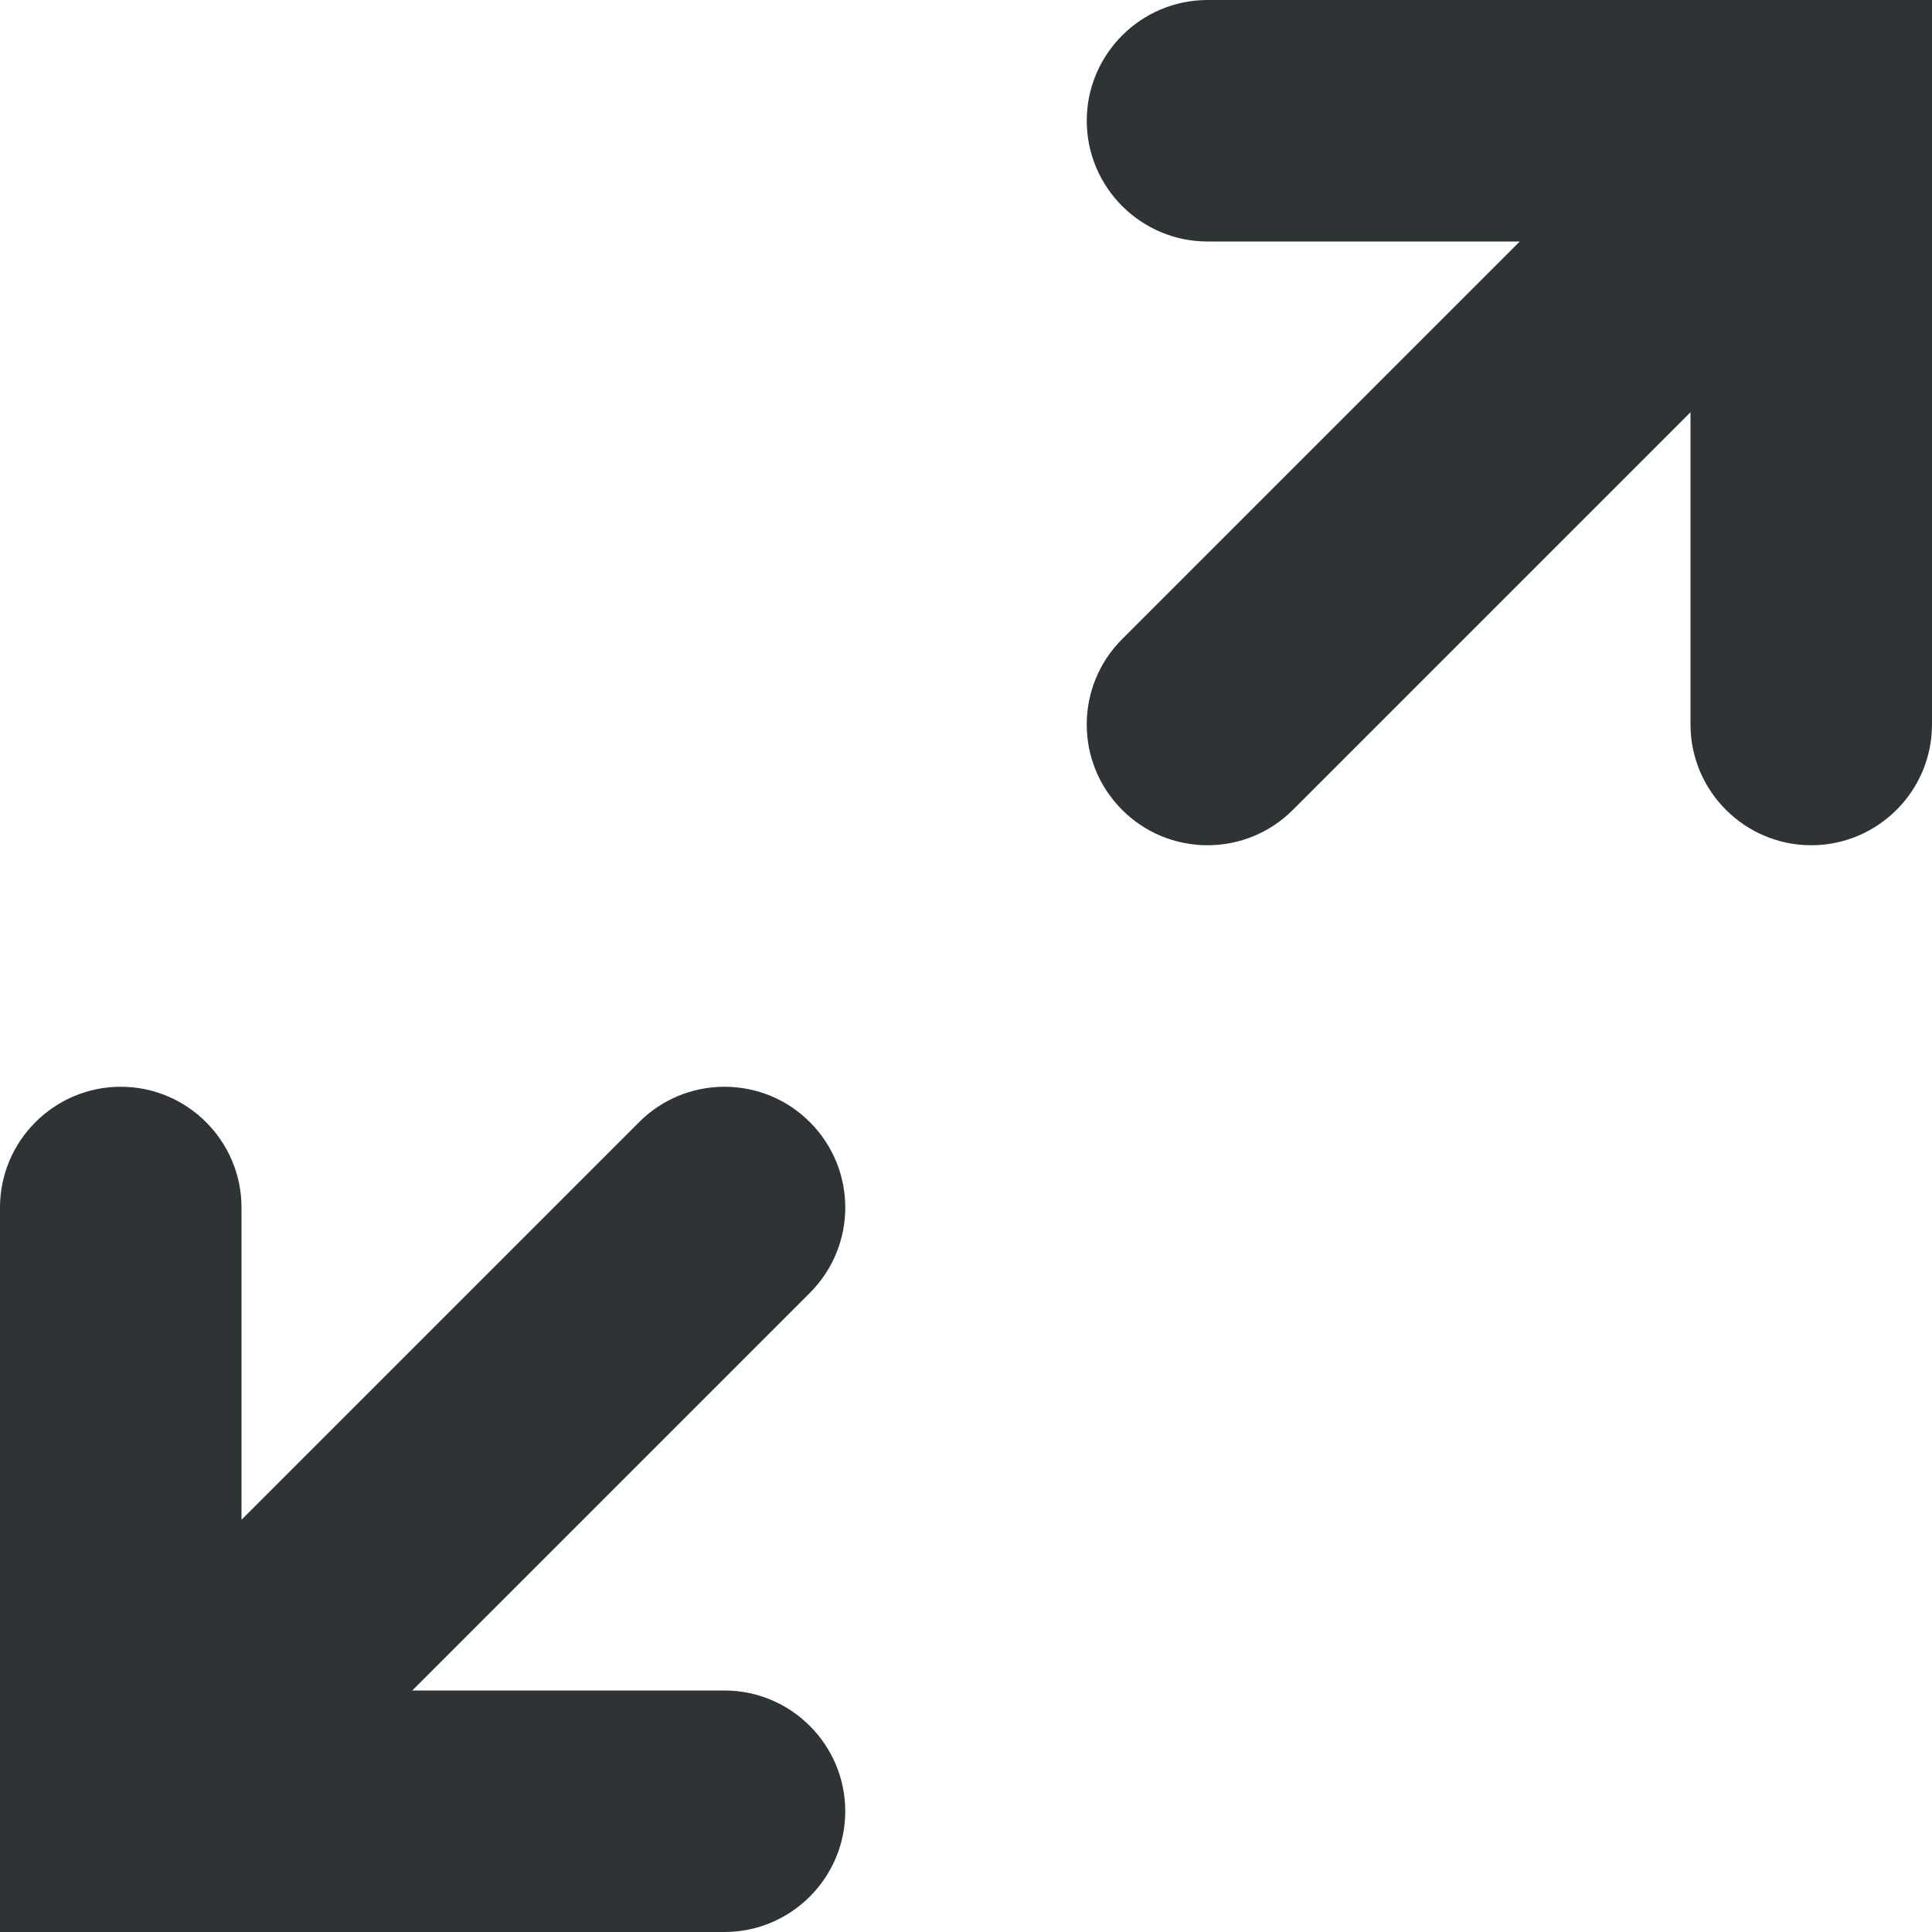
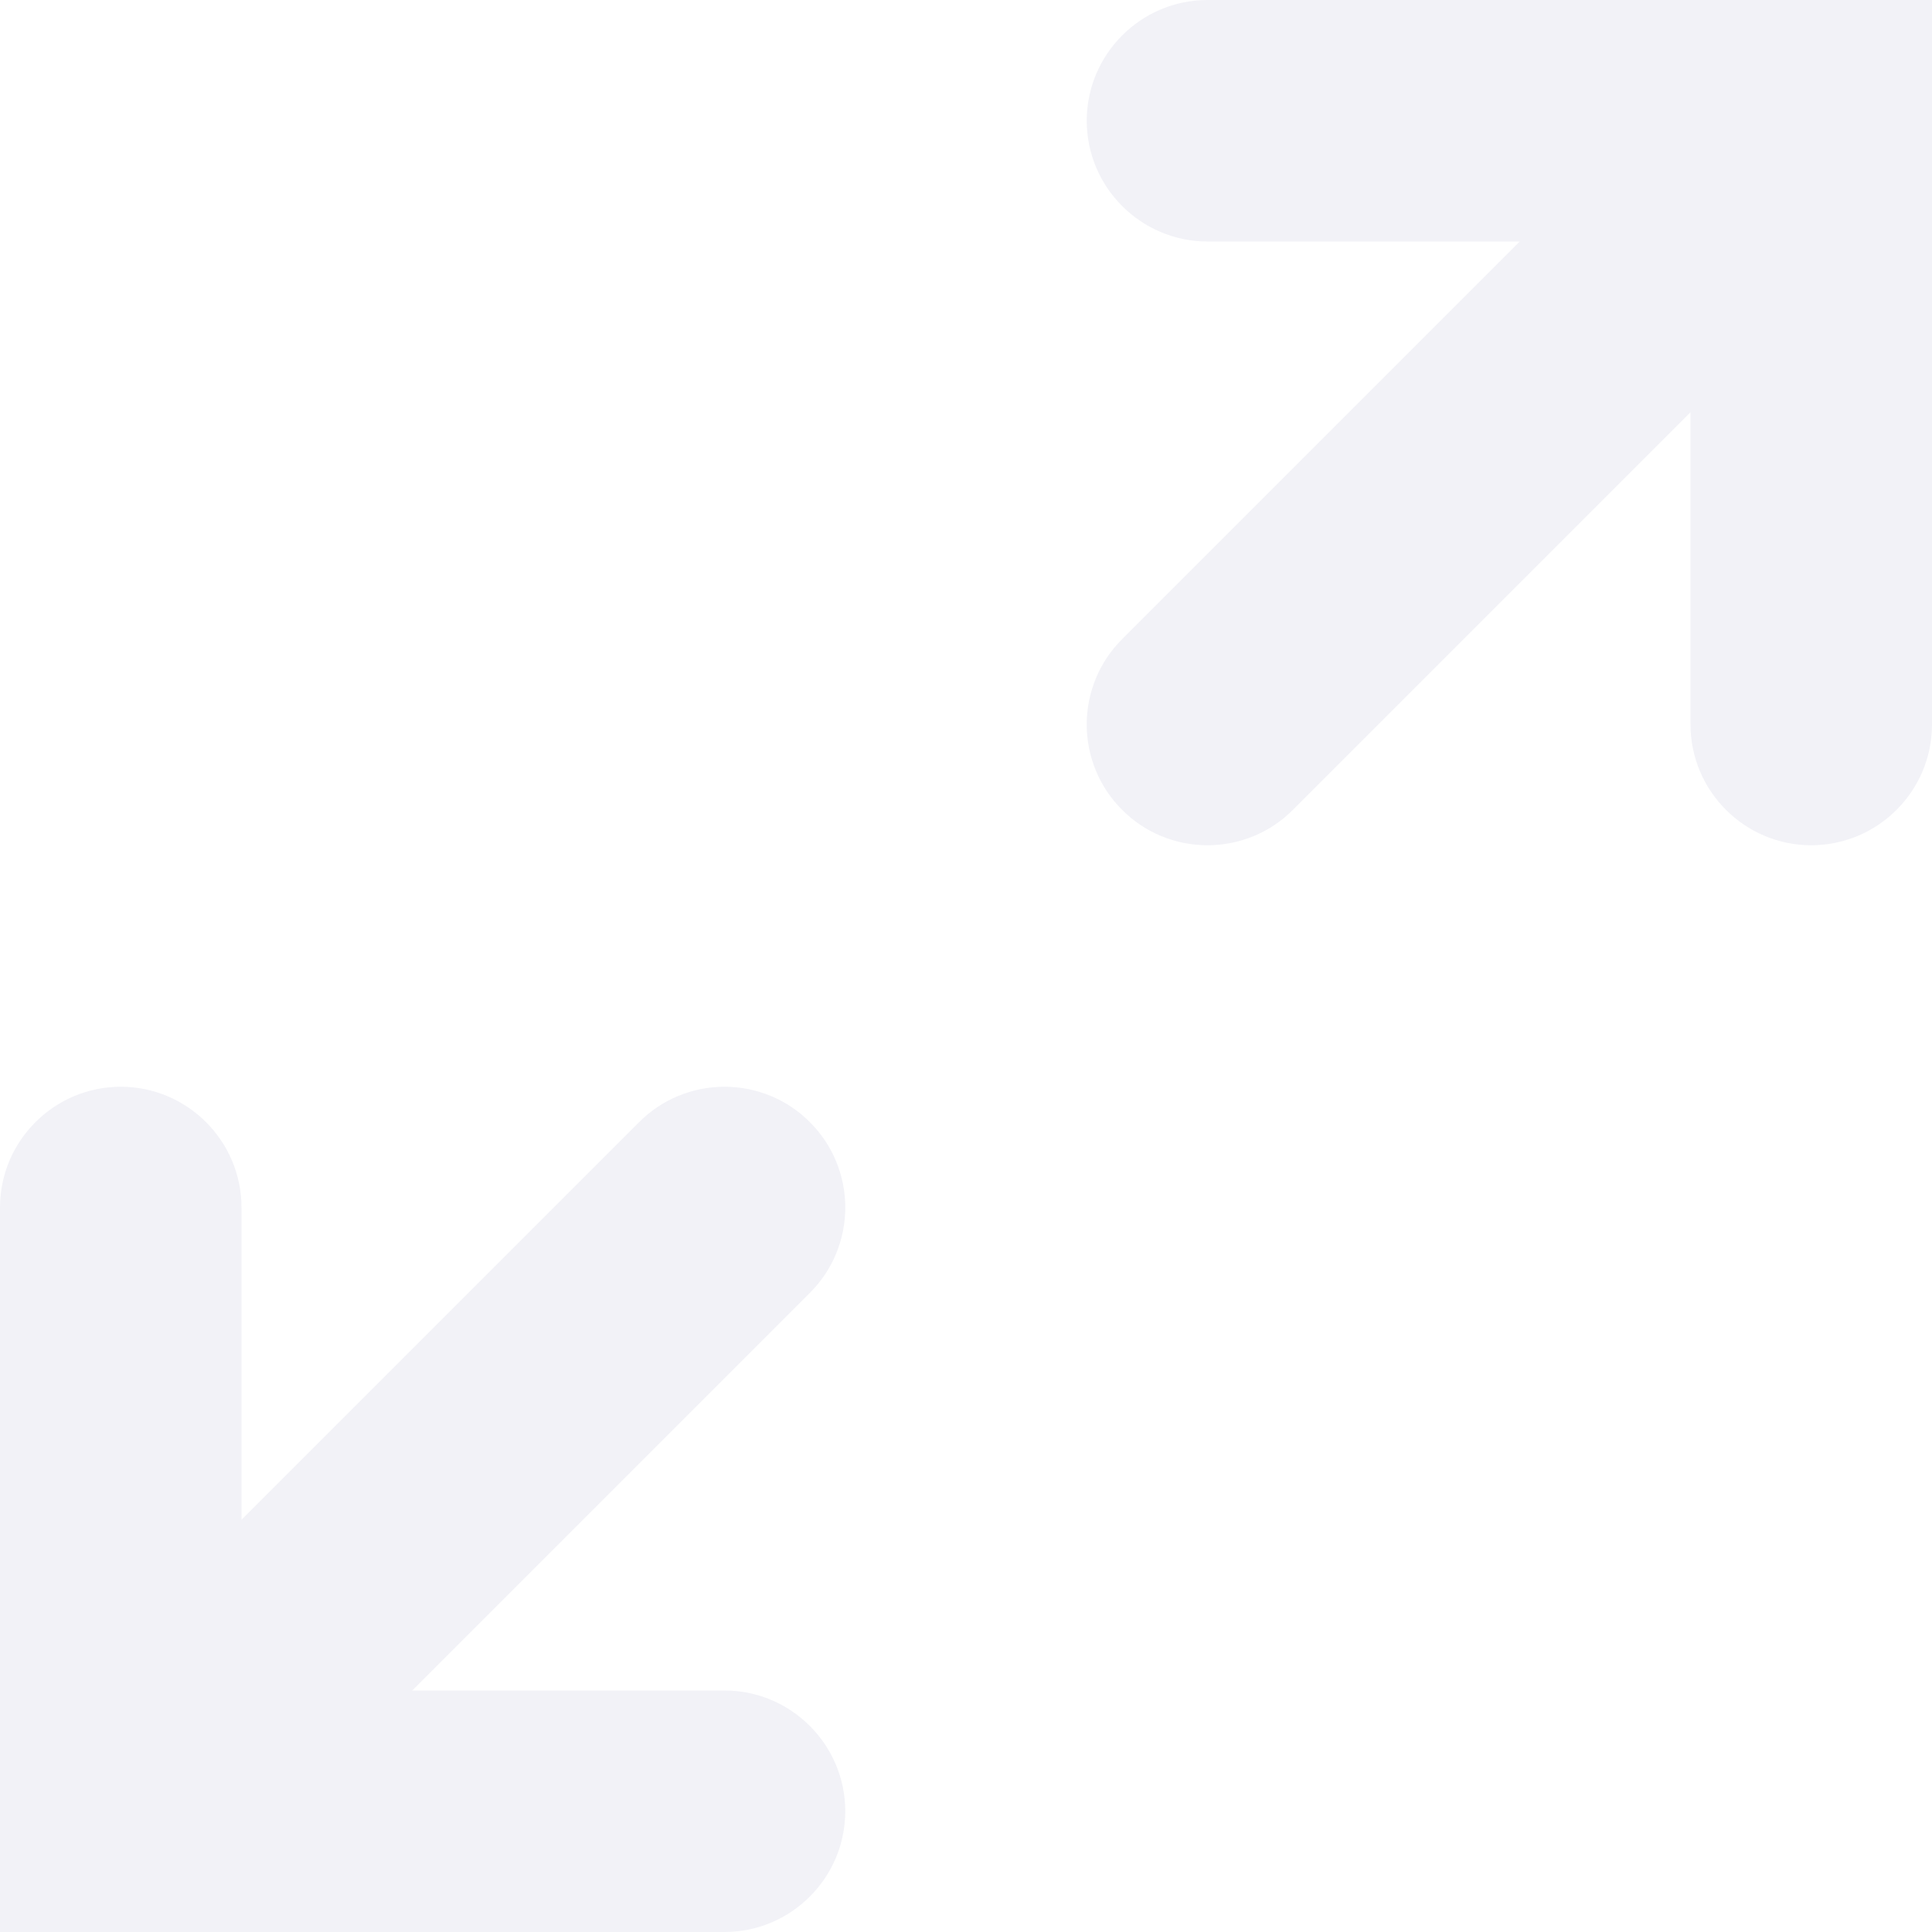
<svg xmlns="http://www.w3.org/2000/svg" width="16px" height="16px" viewBox="0 0 16 16">
-   <g fill="#2e3436">
+   <g fill="#f2f2f7">
    <path d="M1 9c-.551 0-1 .449-1 1v6h6c.551 0 1-.449 1-1s-.449-1-1-1H3.414l3.293-3.293c.391-.391.391-1.023 0-1.414C6.52 9.105 6.266 9 6 9s-.52.105-.707.293L2 12.586V10c0-.551-.449-1-1-1m0 0" />
    <path d="M15 7c.551 0 1-.449 1-1V0h-6c-.551 0-1 .449-1 1s.449 1 1 1h2.586L9.293 5.293c-.391.391-.391 1.023 0 1.414C9.48 6.895 9.734 7 10 7s.52-.105.707-.293L14 3.414V6c0 .551.449 1 1 1m0 0" />
  </g>
</svg>
